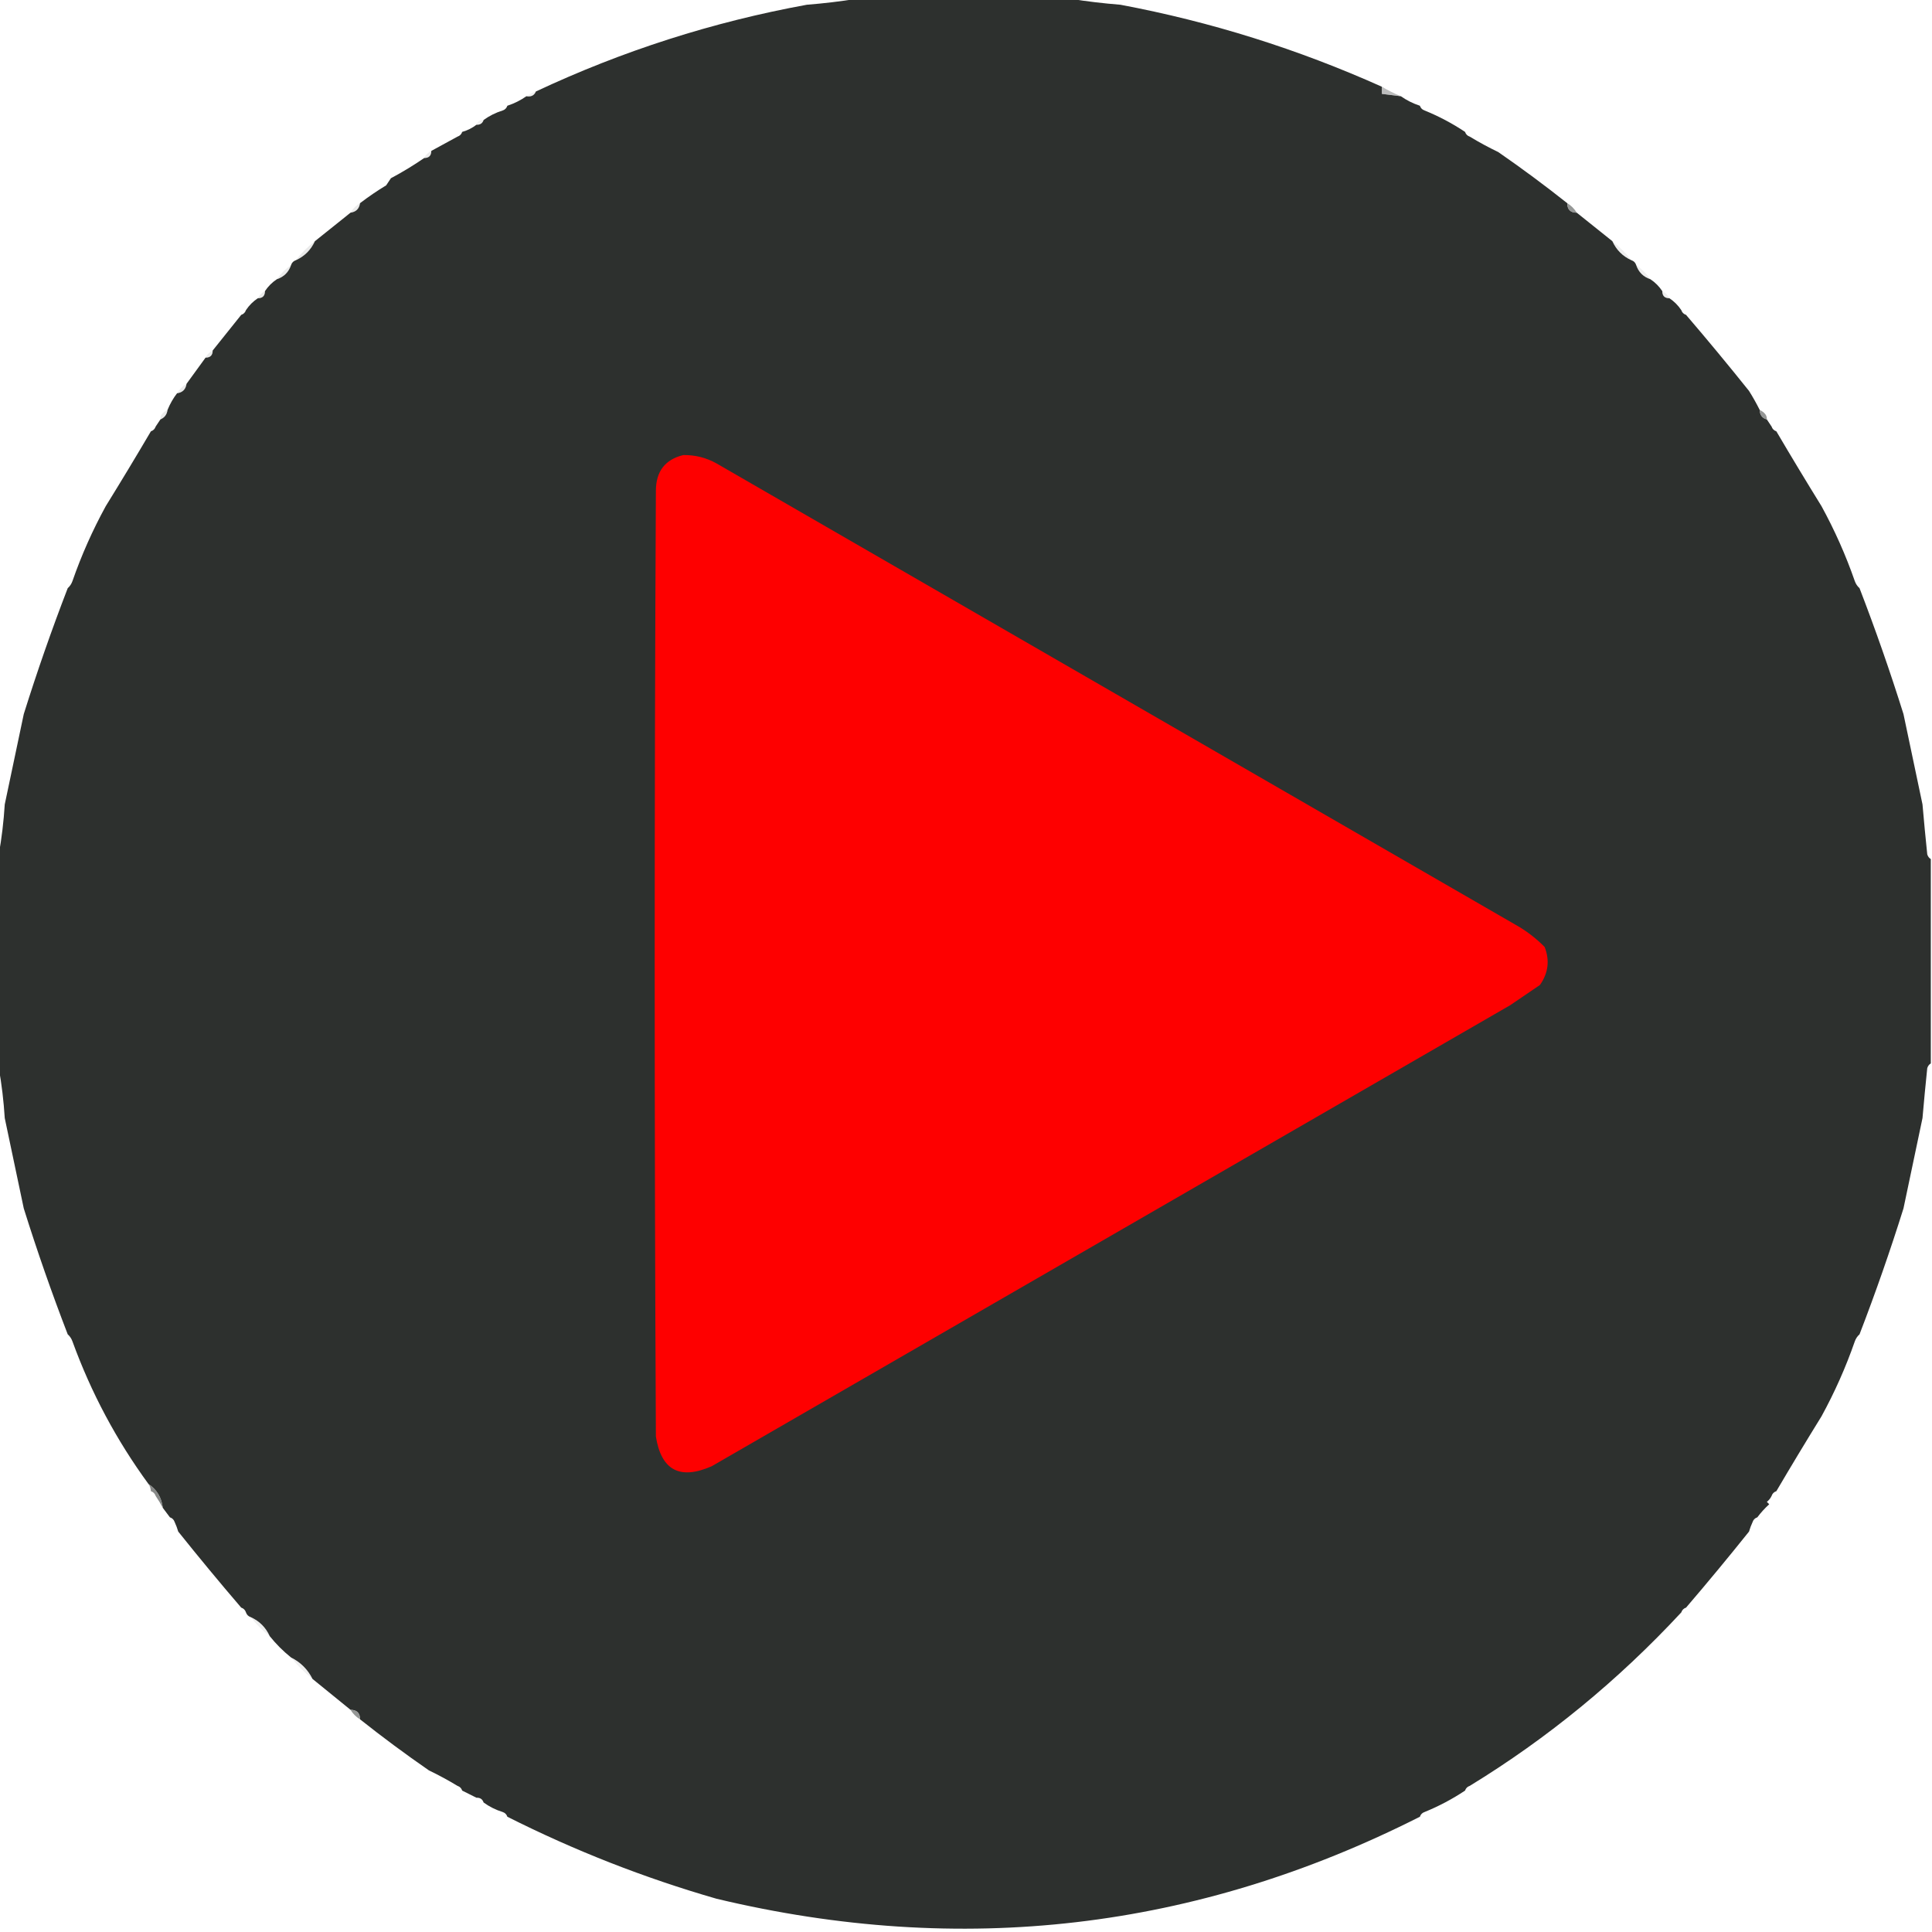
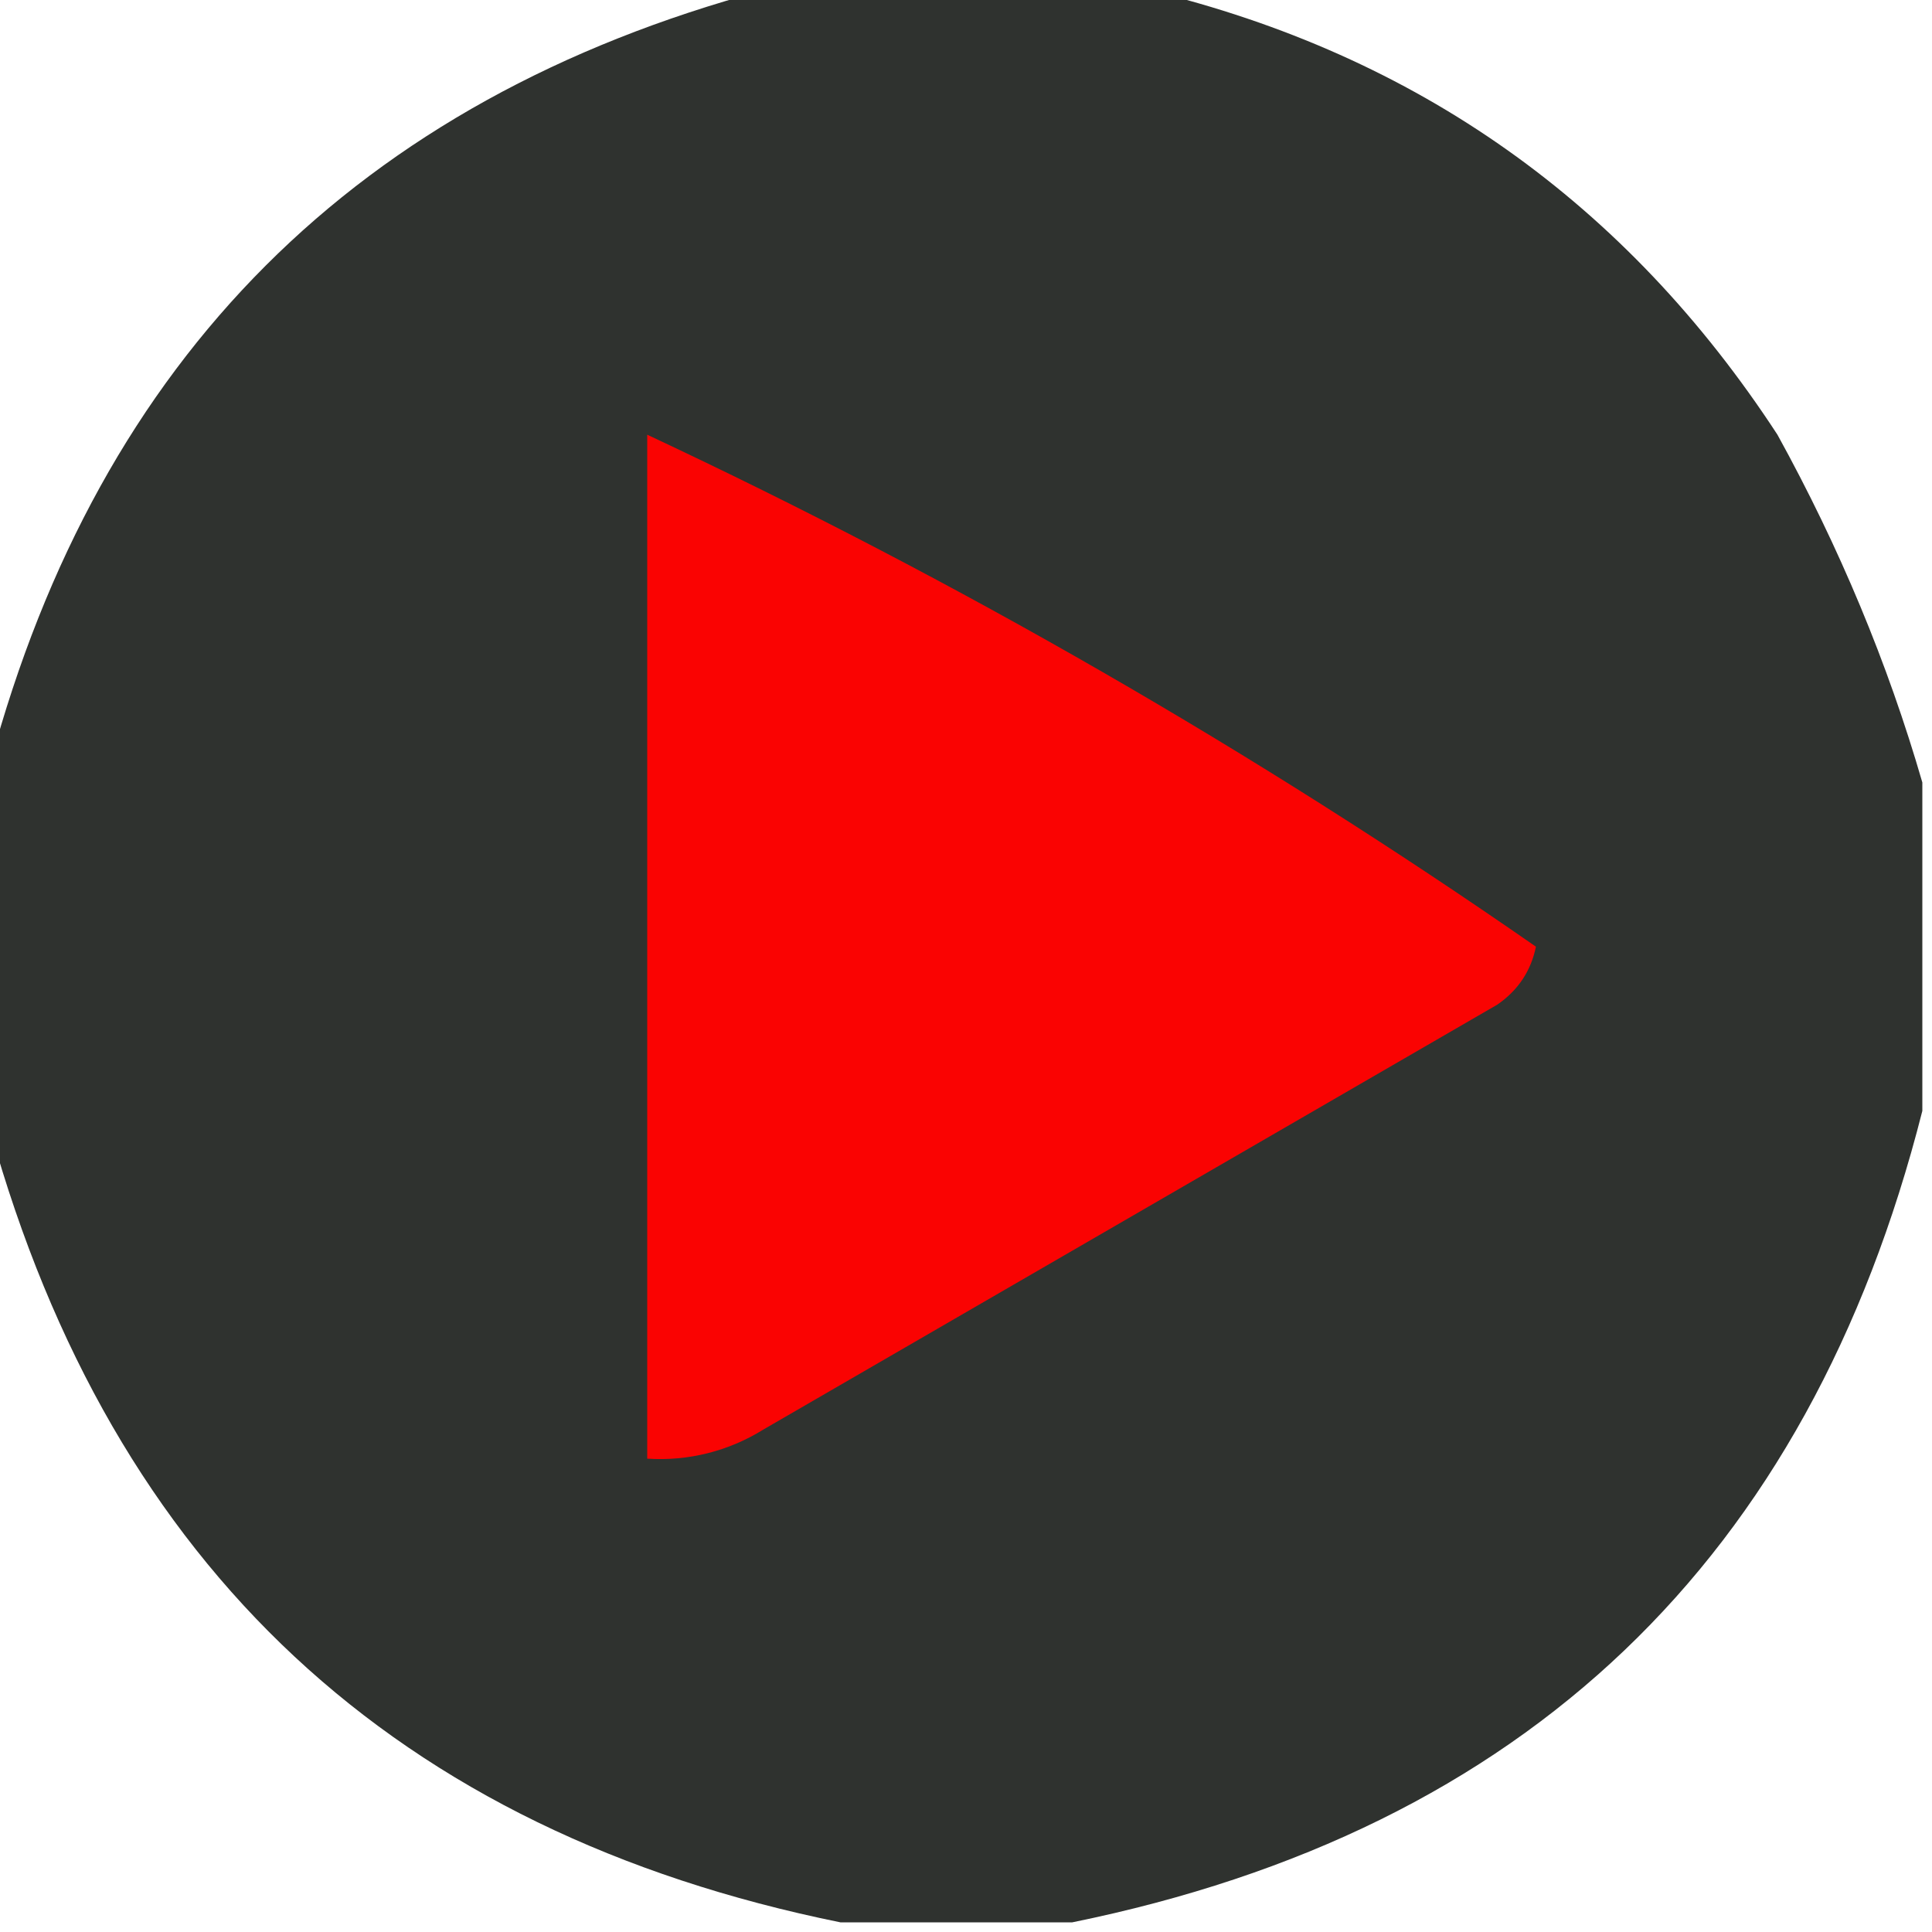
- <svg xmlns="http://www.w3.org/2000/svg" version="1.1" width="813px" height="813px" style="shape-rendering:geometricPrecision; text-rendering:geometricPrecision; image-rendering:optimizeQuality; fill-rule:evenodd; clip-rule:evenodd">
-   <g>
-     <path style="opacity:1" fill="#2d302e" d="M 360.5,-0.5 C 390.5,-0.5 420.5,-0.5 450.5,-0.5C 457.32,0.594 464.32,1.427 471.5,2C 509.459,9.133 546.126,20.633 581.5,36.5C 581.5,37.5 581.5,38.5 581.5,39.5C 584.167,39.833 586.833,40.167 589.5,40.5C 591.897,42.195 594.563,43.528 597.5,44.5C 597.833,45.5 598.5,46.167 599.5,46.5C 605.507,48.94 611.174,51.94 616.5,55.5C 616.833,56.5 617.5,57.167 618.5,57.5C 622.357,59.839 626.357,62.006 630.5,64C 640.479,70.906 650.145,78.073 659.5,85.5C 659.525,88.179 660.858,89.512 663.5,89.5C 668.469,93.462 673.469,97.462 678.5,101.5C 680.167,105.167 682.833,107.833 686.5,109.5C 687.5,109.833 688.167,110.5 688.5,111.5C 689.5,114.5 691.5,116.5 694.5,117.5C 696.5,118.833 698.167,120.5 699.5,122.5C 699.5,124.5 700.5,125.5 702.5,125.5C 704.5,126.833 706.167,128.5 707.5,130.5C 707.833,131.5 708.5,132.167 709.5,132.5C 718.507,143.008 727.34,153.675 736,164.5C 737.611,167.073 739.111,169.739 740.5,172.5C 740.554,174.632 741.554,175.965 743.5,176.5C 744.167,177.5 744.833,178.5 745.5,179.5C 745.833,180.5 746.5,181.167 747.5,181.5C 753.677,192.008 760.011,202.508 766.5,213C 772.068,223.167 776.735,233.667 780.5,244.5C 780.932,245.71 781.599,246.71 782.5,247.5C 789.241,264.979 795.408,282.645 801,300.5C 803.671,313.261 806.337,325.927 809,338.5C 809.607,345.506 810.273,352.506 811,359.5C 811.278,360.416 811.778,361.082 812.5,361.5C 812.5,390.167 812.5,418.833 812.5,447.5C 811.778,447.918 811.278,448.584 811,449.5C 810.273,456.494 809.607,463.494 809,470.5C 806.337,483.073 803.671,495.739 801,508.5C 795.408,526.355 789.241,544.021 782.5,561.5C 781.599,562.29 780.932,563.29 780.5,564.5C 776.735,575.333 772.068,585.833 766.5,596C 760.011,606.492 753.677,616.992 747.5,627.5C 746.5,627.833 745.833,628.5 745.5,629.5C 745.047,630.458 744.381,631.292 743.5,632C 743.833,632.333 744.167,632.667 744.5,633C 742.627,634.704 740.96,636.537 739.5,638.5C 738.5,638.833 737.833,639.5 737.5,640.5C 736.91,641.766 736.41,643.099 736,644.5C 727.34,655.325 718.507,665.992 709.5,676.5C 708.5,676.833 707.833,677.5 707.5,678.5C 680.907,707.142 651.241,731.475 618.5,751.5C 617.5,751.833 616.833,752.5 616.5,753.5C 611.138,757.066 605.471,760.066 599.5,762.5C 598.5,762.833 597.833,763.5 597.5,764.5C 503.31,812.156 404.643,823.656 301.5,799C 271.082,790.231 241.749,778.731 213.5,764.5C 213.167,763.5 212.5,762.833 211.5,762.5C 208.608,761.606 205.941,760.272 203.5,758.5C 203.027,757.094 202.027,756.427 200.5,756.5C 198.5,755.5 196.5,754.5 194.5,753.5C 194.167,752.5 193.5,751.833 192.5,751.5C 188.643,749.161 184.643,746.994 180.5,745C 170.521,738.094 160.855,730.927 151.5,723.5C 151.512,720.858 150.179,719.525 147.5,719.5C 142.173,715.174 136.84,710.841 131.5,706.5C 129.5,702.5 126.5,699.5 122.5,697.5C 119.167,694.833 116.167,691.833 113.5,688.5C 111.833,684.833 109.167,682.167 105.5,680.5C 104.5,680.167 103.833,679.5 103.5,678.5C 103.167,677.5 102.5,676.833 101.5,676.5C 92.493,665.992 83.66,655.325 75,644.5C 74.59,643.099 74.09,641.766 73.5,640.5C 73.167,639.5 72.5,638.833 71.5,638.5C 70.5,637.167 69.5,635.833 68.5,634.5C 68.017,630.192 66.017,626.859 62.5,624.5C 49.013,606.067 38.346,586.067 30.5,564.5C 30.068,563.29 29.401,562.29 28.5,561.5C 21.759,544.021 15.592,526.355 10,508.5C 7.329,495.739 4.663,483.073 2,470.5C 1.547,463.307 0.714,456.307 -0.5,449.5C -0.5,419.5 -0.5,389.5 -0.5,359.5C 0.714,352.693 1.547,345.693 2,338.5C 4.663,325.927 7.329,313.261 10,300.5C 15.592,282.645 21.759,264.979 28.5,247.5C 29.401,246.71 30.068,245.71 30.5,244.5C 34.265,233.667 38.932,223.167 44.5,213C 50.989,202.508 57.323,192.008 63.5,181.5C 64.5,181.167 65.167,180.5 65.5,179.5C 66.167,178.5 66.833,177.5 67.5,176.5C 69.262,175.738 70.262,174.404 70.5,172.5C 71.557,169.923 72.891,167.59 74.5,165.5C 76.833,165.167 78.167,163.833 78.5,161.5C 81.126,157.863 83.793,154.196 86.5,150.5C 88.5,150.5 89.5,149.5 89.5,147.5C 93.47,142.524 97.47,137.524 101.5,132.5C 102.5,132.167 103.167,131.5 103.5,130.5C 104.833,128.5 106.5,126.833 108.5,125.5C 110.5,125.5 111.5,124.5 111.5,122.5C 112.833,120.5 114.5,118.833 116.5,117.5C 119.5,116.5 121.5,114.5 122.5,111.5C 122.833,110.5 123.5,109.833 124.5,109.5C 128.167,107.833 130.833,105.167 132.5,101.5C 137.531,97.462 142.531,93.462 147.5,89.5C 149.833,89.167 151.167,87.833 151.5,85.5C 155.041,82.789 158.707,80.289 162.5,78C 163.167,77 163.833,76 164.5,75C 169.413,72.386 174.08,69.552 178.5,66.5C 180.5,66.5 181.5,65.5 181.5,63.5C 185.17,61.495 188.836,59.495 192.5,57.5C 193.5,57.167 194.167,56.5 194.5,55.5C 196.711,54.877 198.711,53.877 200.5,52.5C 202.027,52.573 203.027,51.906 203.5,50.5C 205.941,48.728 208.608,47.394 211.5,46.5C 212.5,46.167 213.167,45.5 213.5,44.5C 216.437,43.528 219.103,42.195 221.5,40.5C 223.483,40.843 224.817,40.176 225.5,38.5C 261.957,21.388 299.957,9.222 339.5,2C 346.68,1.427 353.68,0.594 360.5,-0.5 Z" />
-   </g>
-   <g>
-     <path style="opacity:0.576" fill="#8b8d8c" d="M 581.5,36.5 C 584.118,38.032 586.784,39.366 589.5,40.5C 586.833,40.167 584.167,39.833 581.5,39.5C 581.5,38.5 581.5,37.5 581.5,36.5 Z" />
-   </g>
-   <g>
-     <path style="opacity:0.212" fill="#bebfbe" d="M 225.5,38.5 C 224.817,40.176 223.483,40.843 221.5,40.5C 222.671,39.655 224.005,38.989 225.5,38.5 Z" />
-   </g>
-   <g>
-     <path style="opacity:0.014" fill="#fefffe" d="M 213.5,44.5 C 213.167,45.5 212.5,46.167 211.5,46.5C 211.5,45.167 212.167,44.5 213.5,44.5 Z" />
-   </g>
-   <g>
-     <path style="opacity:0.014" fill="#fefffe" d="M 597.5,44.5 C 598.833,44.5 599.5,45.167 599.5,46.5C 598.5,46.167 597.833,45.5 597.5,44.5 Z" />
-   </g>
-   <g>
-     <path style="opacity:0.204" fill="#b9bab9" d="M 203.5,50.5 C 203.027,51.906 202.027,52.573 200.5,52.5C 200.973,51.094 201.973,50.427 203.5,50.5 Z" />
-   </g>
-   <g>
-     <path style="opacity:0.013" fill="#fefffe" d="M 194.5,55.5 C 194.167,56.5 193.5,57.167 192.5,57.5C 192.5,56.167 193.167,55.5 194.5,55.5 Z" />
-   </g>
-   <g>
-     <path style="opacity:0.013" fill="#fefffe" d="M 616.5,55.5 C 617.833,55.5 618.5,56.167 618.5,57.5C 617.5,57.167 616.833,56.5 616.5,55.5 Z" />
-   </g>
-   <g>
-     <path style="opacity:0.216" fill="#a3a4a4" d="M 181.5,63.5 C 181.5,65.5 180.5,66.5 178.5,66.5C 179.167,65.167 180.167,64.167 181.5,63.5 Z" />
-   </g>
-   <g>
-     <path style="opacity:0.216" fill="#a1a2a1" d="M 151.5,85.5 C 151.167,87.833 149.833,89.167 147.5,89.5C 148.5,87.833 149.833,86.5 151.5,85.5 Z" />
-   </g>
-   <g>
-     <path style="opacity:0.831" fill="#808281" d="M 659.5,85.5 C 661.167,86.5 662.5,87.833 663.5,89.5C 660.858,89.512 659.525,88.179 659.5,85.5 Z" />
-   </g>
-   <g>
-     <path style="opacity:0.227" fill="#b8b9b8" d="M 678.5,101.5 C 681.5,103.833 684.167,106.5 686.5,109.5C 682.833,107.833 680.167,105.167 678.5,101.5 Z" />
-   </g>
-   <g>
-     <path style="opacity:0.231" fill="#a4a5a4" d="M 132.5,101.5 C 130.833,105.167 128.167,107.833 124.5,109.5C 126.833,106.5 129.5,103.833 132.5,101.5 Z" />
-   </g>
-   <g>
-     <path style="opacity:0.235" fill="#b9bab9" d="M 688.5,111.5 C 690.833,113.167 692.833,115.167 694.5,117.5C 691.5,116.5 689.5,114.5 688.5,111.5 Z" />
-   </g>
-   <g>
-     <path style="opacity:0.235" fill="#adaeae" d="M 122.5,111.5 C 121.5,114.5 119.5,116.5 116.5,117.5C 118.167,115.167 120.167,113.167 122.5,111.5 Z" />
-   </g>
-   <g>
-     <path style="opacity:0.235" fill="#bababa" d="M 699.5,122.5 C 700.833,123.167 701.833,124.167 702.5,125.5C 700.5,125.5 699.5,124.5 699.5,122.5 Z" />
-   </g>
-   <g>
-     <path style="opacity:0.235" fill="#acadac" d="M 111.5,122.5 C 111.5,124.5 110.5,125.5 108.5,125.5C 109.167,124.167 110.167,123.167 111.5,122.5 Z" />
-   </g>
-   <g>
-     <path style="opacity:0.012" fill="#fefffe" d="M 103.5,130.5 C 103.167,131.5 102.5,132.167 101.5,132.5C 101.5,131.167 102.167,130.5 103.5,130.5 Z" />
-   </g>
-   <g>
-     <path style="opacity:0.012" fill="#fefffe" d="M 707.5,130.5 C 708.833,130.5 709.5,131.167 709.5,132.5C 708.5,132.167 707.833,131.5 707.5,130.5 Z" />
-   </g>
-   <g>
-     <path style="opacity:0.227" fill="#a9aaa9" d="M 89.5,147.5 C 89.5,149.5 88.5,150.5 86.5,150.5C 87.167,149.167 88.167,148.167 89.5,147.5 Z" />
-   </g>
-   <g>
-     <path style="opacity:0.22" fill="#a2a3a2" d="M 78.5,161.5 C 78.167,163.833 76.833,165.167 74.5,165.5C 75.5,163.833 76.833,162.5 78.5,161.5 Z" />
-   </g>
-   <g>
-     <path style="opacity:0.204" fill="#9d9e9e" d="M 70.5,172.5 C 70.262,174.404 69.262,175.738 67.5,176.5C 67.372,174.871 68.372,173.538 70.5,172.5 Z" />
-   </g>
-   <g>
-     <path style="opacity:0.82" fill="#7d7f7e" d="M 740.5,172.5 C 742.628,173.538 743.628,174.871 743.5,176.5C 741.554,175.965 740.554,174.632 740.5,172.5 Z" />
-   </g>
-   <g>
-     <path style="opacity:0.013" fill="#fefffe" d="M 65.5,179.5 C 65.167,180.5 64.5,181.167 63.5,181.5C 63.5,180.167 64.167,179.5 65.5,179.5 Z" />
-   </g>
-   <g>
-     <path style="opacity:0.013" fill="#fefffe" d="M 745.5,179.5 C 746.833,179.5 747.5,180.167 747.5,181.5C 746.5,181.167 745.833,180.5 745.5,179.5 Z" />
-   </g>
-   <g>
-     <path style="opacity:1" fill="#fe0000" d="M 287.5,191.5 C 292.483,191.412 297.149,192.579 301.5,195C 413.52,259.699 525.52,324.366 637.5,389C 642.116,391.56 646.282,394.727 650,398.5C 652.204,404.158 651.537,409.491 648,414.5C 643.833,417.333 639.667,420.167 635.5,423C 523.5,487.667 411.5,552.333 299.5,617C 286.103,622.885 278.27,618.719 276,604.5C 275.333,471.833 275.333,339.167 276,206.5C 276.037,198.368 279.87,193.368 287.5,191.5 Z" />
-   </g>
-   <g>
-     <path style="opacity:0.013" fill="#fefffe" d="M 30.5,244.5 C 30.068,245.71 29.401,246.71 28.5,247.5C 28.285,245.821 28.952,244.821 30.5,244.5 Z" />
-   </g>
-   <g>
-     <path style="opacity:0.013" fill="#fefffe" d="M 780.5,244.5 C 782.048,244.821 782.715,245.821 782.5,247.5C 781.599,246.71 780.932,245.71 780.5,244.5 Z" />
-   </g>
-   <g>
-     <path style="opacity:0.013" fill="#fefffe" d="M 28.5,561.5 C 29.401,562.29 30.068,563.29 30.5,564.5C 28.952,564.179 28.285,563.179 28.5,561.5 Z" />
-   </g>
-   <g>
-     <path style="opacity:0.013" fill="#fefffe" d="M 782.5,561.5 C 782.715,563.179 782.048,564.179 780.5,564.5C 780.932,563.29 781.599,562.29 782.5,561.5 Z" />
-   </g>
-   <g>
-     <path style="opacity:0.804" fill="#6a6c6b" d="M 62.5,624.5 C 66.017,626.859 68.017,630.192 68.5,634.5C 67.716,632.971 66.716,631.304 65.5,629.5C 65.167,628.5 64.5,627.833 63.5,627.5C 63.443,626.391 63.11,625.391 62.5,624.5 Z" />
-   </g>
-   <g>
-     <path style="opacity:0.013" fill="#fefffe" d="M 63.5,627.5 C 64.5,627.833 65.167,628.5 65.5,629.5C 64.167,629.5 63.5,628.833 63.5,627.5 Z" />
-   </g>
-   <g>
-     <path style="opacity:0.013" fill="#fefffe" d="M 747.5,627.5 C 747.5,628.833 746.833,629.5 745.5,629.5C 745.833,628.5 746.5,627.833 747.5,627.5 Z" />
-   </g>
-   <g>
-     <path style="opacity:0.017" fill="#fefffe" d="M 71.5,638.5 C 72.5,638.833 73.167,639.5 73.5,640.5C 72.167,640.5 71.5,639.833 71.5,638.5 Z" />
-   </g>
-   <g>
-     <path style="opacity:0.017" fill="#fefffe" d="M 739.5,638.5 C 739.5,639.833 738.833,640.5 737.5,640.5C 737.833,639.5 738.5,638.833 739.5,638.5 Z" />
-   </g>
-   <g>
-     <path style="opacity:0.012" fill="#fefffe" d="M 101.5,676.5 C 102.5,676.833 103.167,677.5 103.5,678.5C 102.167,678.5 101.5,677.833 101.5,676.5 Z" />
-   </g>
-   <g>
-     <path style="opacity:0.012" fill="#fefffe" d="M 709.5,676.5 C 709.5,677.833 708.833,678.5 707.5,678.5C 707.833,677.5 708.5,676.833 709.5,676.5 Z" />
-   </g>
-   <g>
-     <path style="opacity:0.239" fill="#babbba" d="M 105.5,680.5 C 109.167,682.167 111.833,684.833 113.5,688.5C 110.5,686.167 107.833,683.5 105.5,680.5 Z" />
-   </g>
-   <g>
-     <path style="opacity:0.231" fill="#b8b9b9" d="M 122.5,697.5 C 126.5,699.5 129.5,702.5 131.5,706.5C 128.167,703.833 125.167,700.833 122.5,697.5 Z" />
-   </g>
-   <g>
-     <path style="opacity:0.831" fill="#808281" d="M 147.5,719.5 C 150.179,719.525 151.512,720.858 151.5,723.5C 149.833,722.5 148.5,721.167 147.5,719.5 Z" />
-   </g>
-   <g>
-     <path style="opacity:0.013" fill="#fefffe" d="M 192.5,751.5 C 193.5,751.833 194.167,752.5 194.5,753.5C 193.167,753.5 192.5,752.833 192.5,751.5 Z" />
-   </g>
-   <g>
-     <path style="opacity:0.013" fill="#fefffe" d="M 618.5,751.5 C 618.5,752.833 617.833,753.5 616.5,753.5C 616.833,752.5 617.5,751.833 618.5,751.5 Z" />
-   </g>
-   <g>
-     <path style="opacity:0.004" fill="#dbdcdb" d="M 200.5,756.5 C 202.027,756.427 203.027,757.094 203.5,758.5C 201.973,758.573 200.973,757.906 200.5,756.5 Z" />
-   </g>
-   <g>
-     <path style="opacity:0.014" fill="#fefffe" d="M 211.5,762.5 C 212.5,762.833 213.167,763.5 213.5,764.5C 212.167,764.5 211.5,763.833 211.5,762.5 Z" />
-   </g>
-   <g>
-     <path style="opacity:0.014" fill="#fefffe" d="M 599.5,762.5 C 599.5,763.833 598.833,764.5 597.5,764.5C 597.833,763.5 598.5,762.833 599.5,762.5 Z" />
-   </g>
+ <svg xmlns="http://www.w3.org/2000/svg" width="100" height="100" style="shape-rendering:geometricPrecision;text-rendering:geometricPrecision;image-rendering:optimizeQuality;fill-rule:evenodd;clip-rule:evenodd">
+   <path fill="#2d302d" d="M39.5-.5h20q20.76 5.015 32.5 23 4.818 8.742 7.5 18v17q-8.834 34.834-44 42h-12q-34.504-7.002-44-41v-19Q8 8 39.5-.5" style="opacity:.992" />
+   <path fill="#fa0302" d="M33.5 22.5a315 315 0 0 1 46 26.5q-.39 1.892-2 3l-38 22a10.1 10.1 0 0 1-6 1.5z" style="opacity:1" />
</svg>
